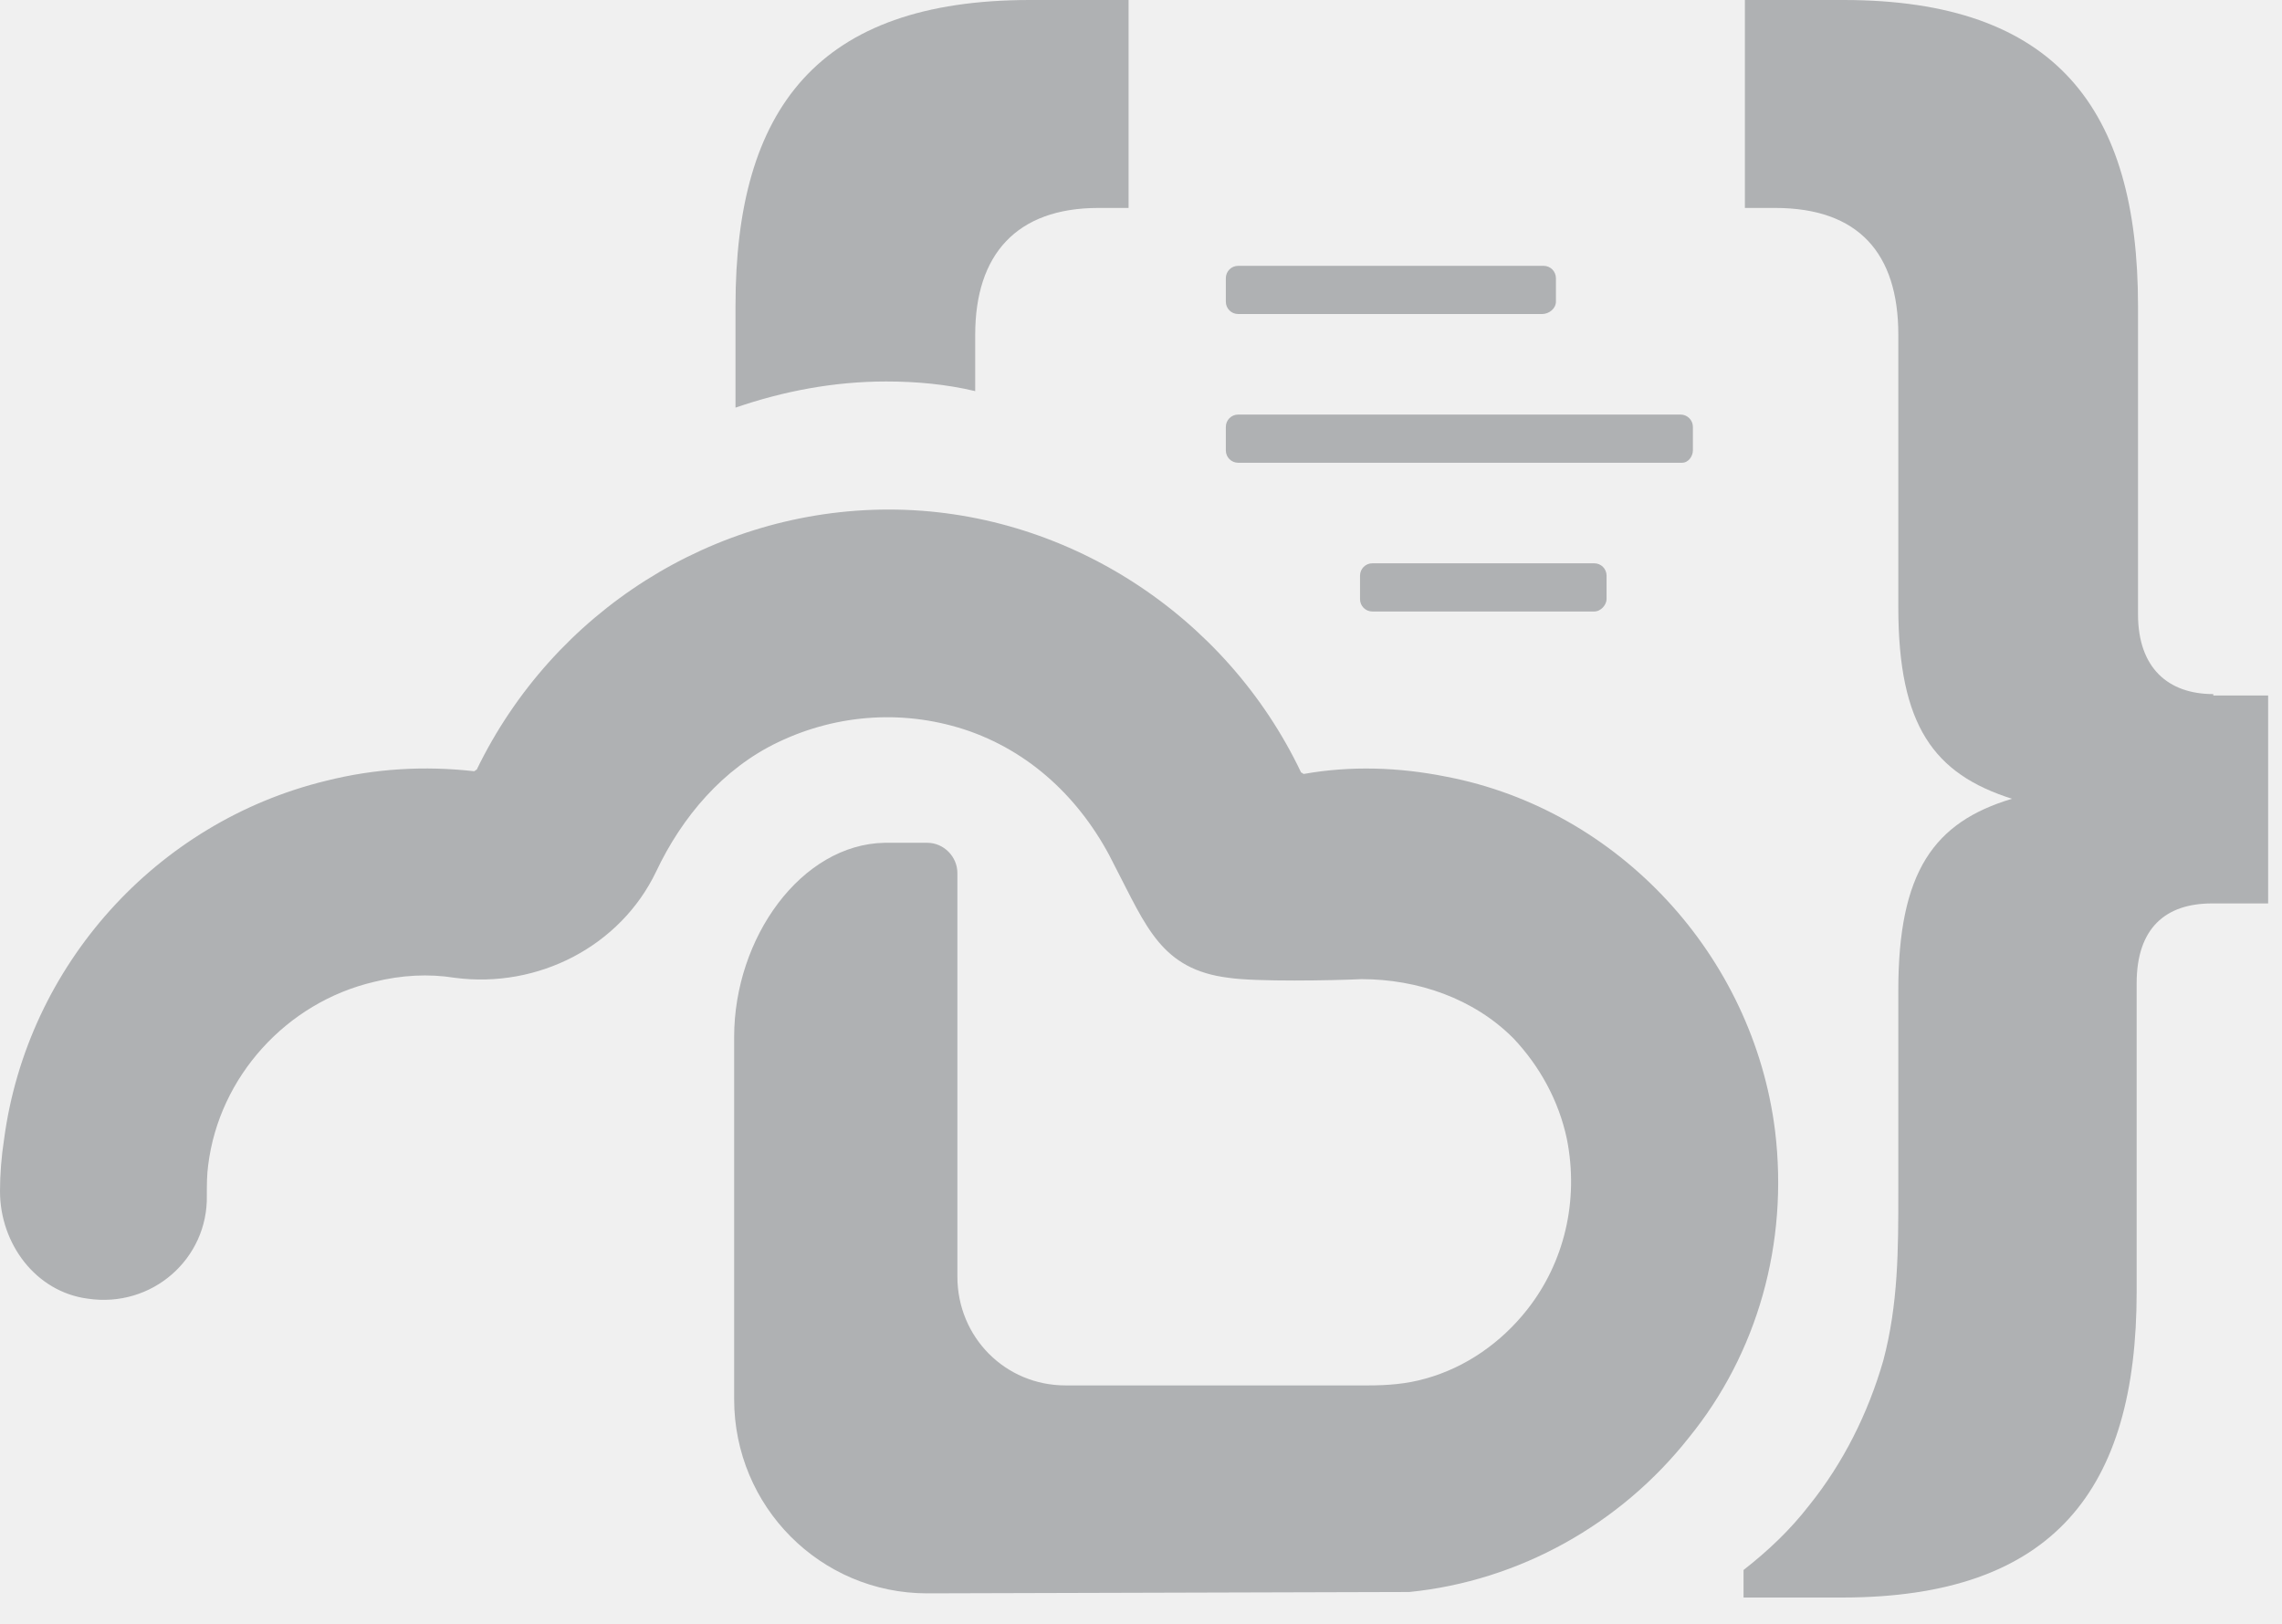
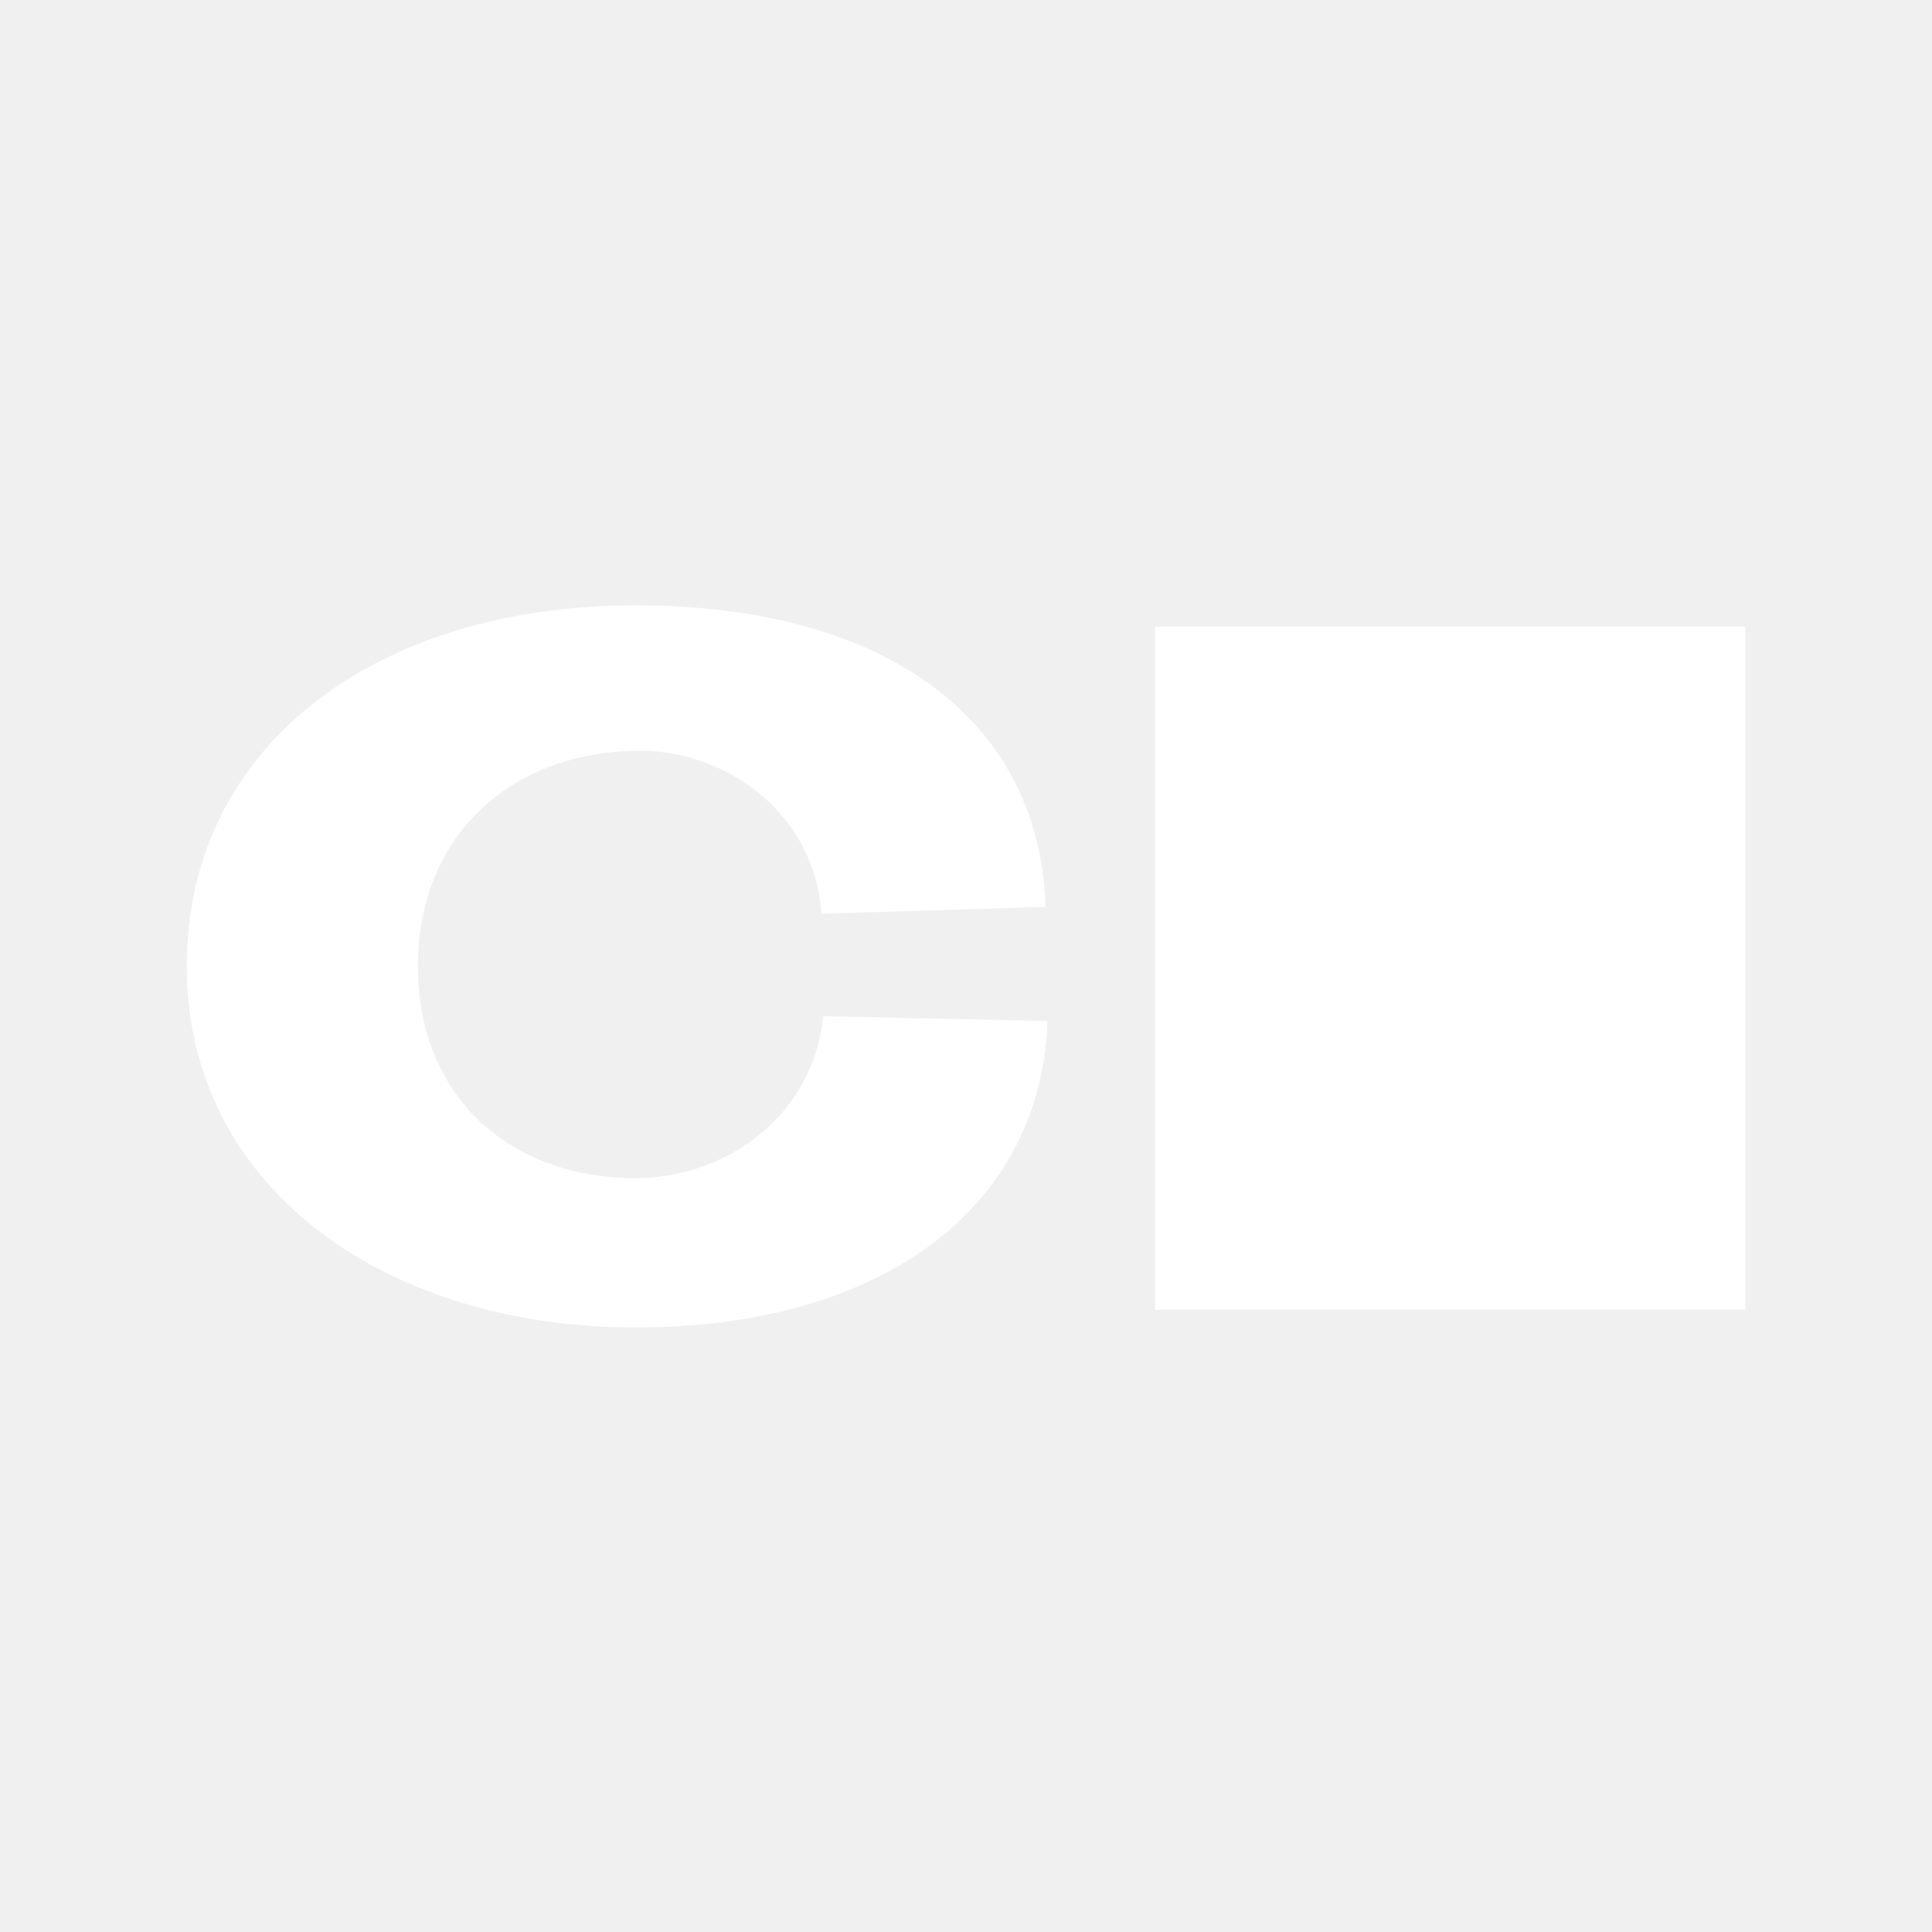
- <svg xmlns="http://www.w3.org/2000/svg" width="52" height="37" viewBox="0 0 52 37" fill="none">
-   <g clip-path="url(#clip0_4116_5238)">
-     <path d="M50.435 15.815C49.405 15.815 48.719 15.219 48.719 13.995V6.966C48.719 2.479 46.846 0 42.009 0H39.761V4.738H40.448C42.352 4.738 43.257 5.774 43.257 7.625V13.838C43.257 16.537 44.068 17.635 45.847 18.2C44.068 18.733 43.257 19.863 43.257 22.562C43.257 24.099 43.257 25.637 43.257 27.174C43.257 28.461 43.257 29.716 42.914 31.003C42.57 32.195 42.009 33.325 41.228 34.297C40.791 34.862 40.292 35.333 39.73 35.773V36.4H41.977C46.815 36.4 48.688 33.921 48.688 29.434V22.405C48.688 21.15 49.343 20.585 50.404 20.585H51.684V15.847H50.435V15.815Z" fill="#AFB1B3" />
-     <path d="M35.142 7.155H28.214C28.058 7.155 27.933 7.03 27.933 6.873V6.34C27.933 6.183 28.058 6.057 28.214 6.057H35.174C35.33 6.057 35.455 6.183 35.455 6.34V6.873C35.455 7.03 35.298 7.155 35.142 7.155Z" fill="#AFB1B3" />
-     <path d="M36.328 13.933H31.272C31.116 13.933 30.991 13.807 30.991 13.651V13.117C30.991 12.96 31.116 12.835 31.272 12.835H36.328C36.484 12.835 36.609 12.96 36.609 13.117V13.651C36.609 13.776 36.484 13.933 36.328 13.933Z" fill="#AFB1B3" />
-     <path d="M38.326 10.544H28.214C28.058 10.544 27.933 10.419 27.933 10.262V9.728C27.933 9.572 28.058 9.446 28.214 9.446H38.295C38.451 9.446 38.576 9.572 38.576 9.728V10.262C38.576 10.387 38.482 10.544 38.326 10.544Z" fill="#AFB1B3" />
-     <path d="M20.193 8.692C20.88 8.692 21.566 8.755 22.222 8.912V7.625C22.222 5.805 23.158 4.738 25.031 4.738H25.717V0H23.47C18.632 0 16.76 2.479 16.76 6.966V9.288C17.852 8.912 19.007 8.692 20.193 8.692Z" fill="#AFB1B3" />
-     <path d="M40.448 25.762C39.949 21.776 36.89 18.45 32.958 17.697C31.865 17.478 30.773 17.446 29.712 17.634C29.681 17.634 29.681 17.603 29.649 17.603C27.933 13.995 24.25 11.61 20.255 11.61C16.26 11.61 12.609 13.932 10.861 17.54C10.83 17.54 10.83 17.572 10.799 17.572C9.675 17.446 8.552 17.509 7.428 17.791C3.558 18.733 0.624 21.996 0.094 25.95C0.031 26.358 0 26.766 0 27.142C0 28.335 0.811 29.433 1.997 29.59C3.464 29.81 4.744 28.68 4.713 27.236C4.713 27.017 4.713 26.766 4.744 26.546C4.994 24.538 6.523 22.843 8.52 22.373C9.145 22.216 9.769 22.184 10.362 22.279C12.265 22.53 14.138 21.557 14.95 19.862C15.543 18.607 16.479 17.509 17.727 16.913C19.1 16.254 20.661 16.16 22.097 16.662C23.595 17.195 24.718 18.325 25.405 19.737C26.123 21.118 26.466 22.09 27.995 22.279C28.619 22.373 30.367 22.341 31.023 22.31C32.302 22.31 33.582 22.749 34.487 23.659C35.08 24.287 35.517 25.071 35.704 25.95C35.985 27.362 35.642 28.774 34.799 29.841C34.206 30.594 33.395 31.159 32.489 31.41C32.053 31.535 31.616 31.567 31.179 31.567C30.929 31.567 30.586 31.567 30.18 31.567C28.932 31.567 26.279 31.567 24.281 31.567C22.908 31.567 21.816 30.469 21.816 29.088V24.444V19.894C21.816 19.517 21.504 19.203 21.129 19.203H20.162C18.258 19.235 16.729 21.369 16.729 23.628C16.729 25.887 16.729 31.881 16.729 31.881C16.729 34.328 18.695 36.305 21.129 36.305C21.129 36.305 31.959 36.274 32.115 36.274C34.612 36.023 36.921 34.736 38.482 32.759C40.042 30.845 40.76 28.335 40.448 25.762Z" fill="#AFB1B3" />
-   </g>
-   <defs>
-     <clipPath id="clip0_4116_5238">
-       <rect width="52" height="36.4" fill="white" />
-     </clipPath>
-   </defs>
+ <svg xmlns="http://www.w3.org/2000/svg" width="300" height="300" viewBox="0 0 300 300" fill="none">
+   <path d="M98.649 94C138.973 94 161.579 112.94 162.343 140.819L127.518 141.88C126.601 126.425 112.778 116.273 98.649 116.576C79.251 116.955 64.894 129.759 64.894 150.062C64.895 170.366 79.252 182.942 98.649 182.942C112.778 182.942 126.296 173.245 127.823 157.79L162.648 158.548C161.732 186.882 137.751 206.125 98.649 206.125C59.548 206.125 29 184.154 29 150.062C29 115.819 58.326 94 98.649 94ZM270.996 97.312V203.377H179.352V97.312H270.996Z" fill="white" />
</svg>
